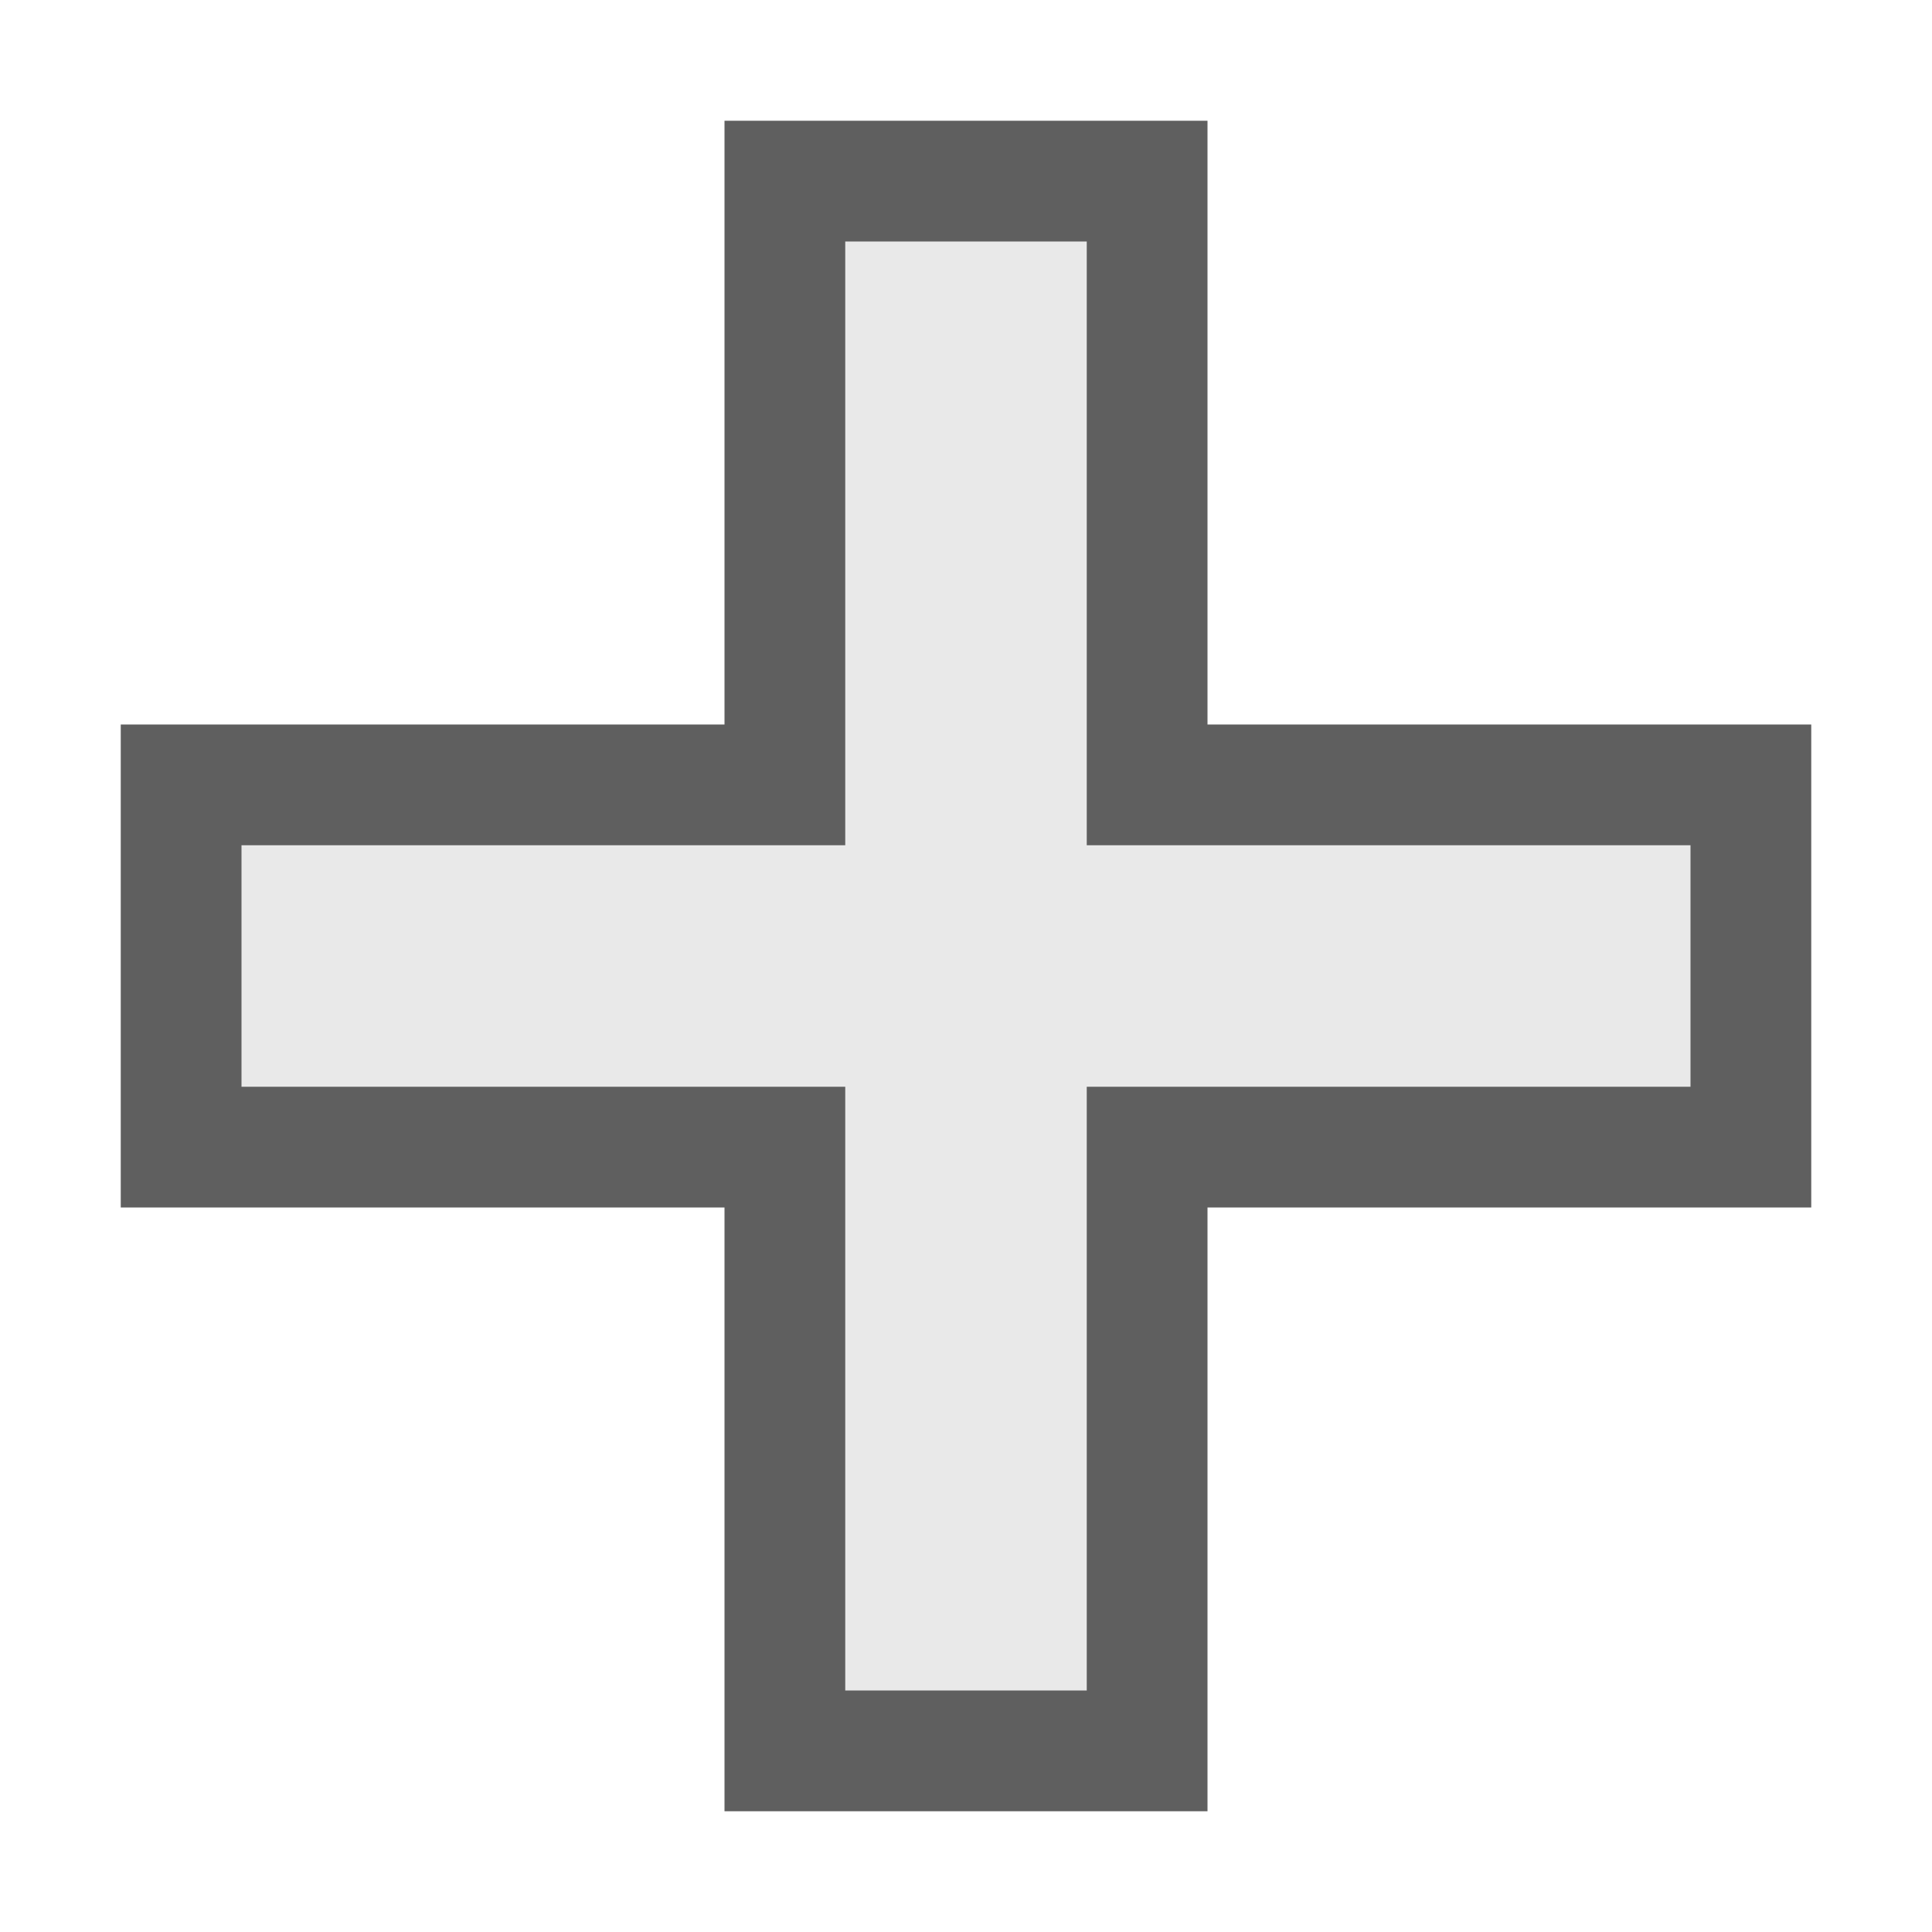
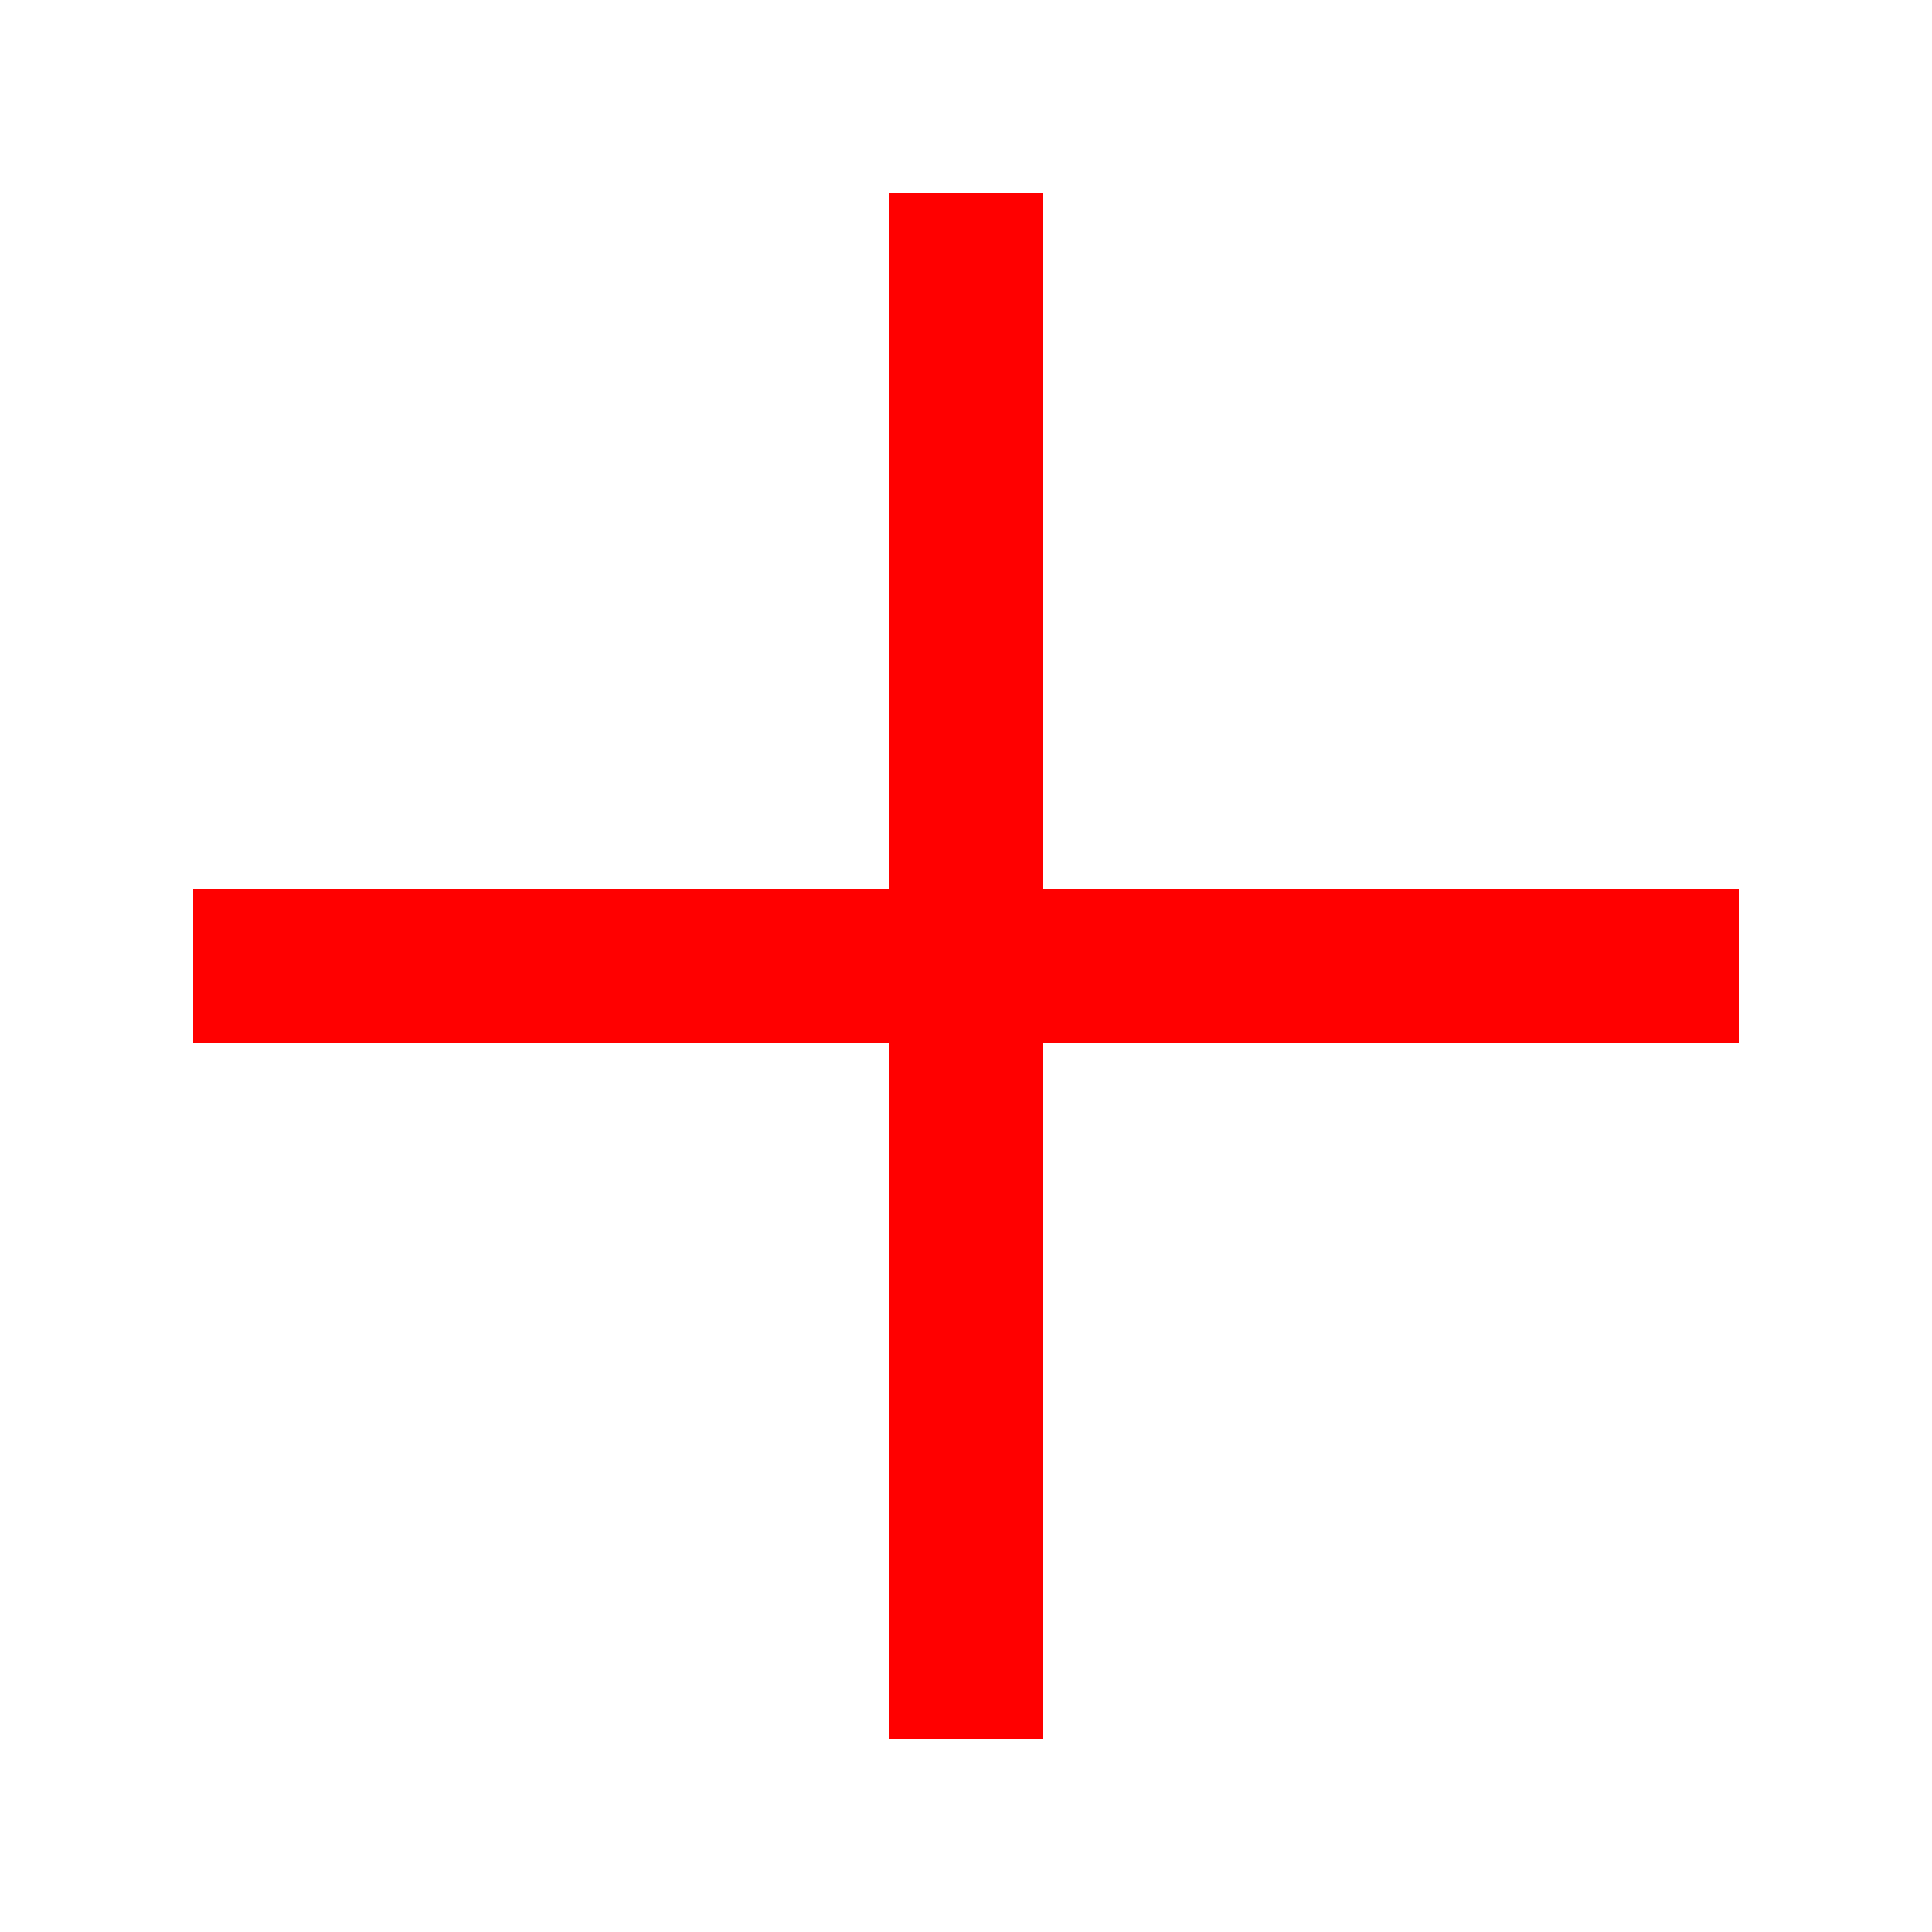
- <svg xmlns="http://www.w3.org/2000/svg" height="32" viewBox="0 0 32 32" width="32">
-   <g stroke-width="2">
-     <path d="m12 2v10h-10v2 6h10v10h8v-10h10v-8h-10v-10z" fill-opacity=".627" />
-     <path d="m4 14v4l10.0 0-0 10h4l-0-10 10-0v-4l-10.0 0.0 0-10h-4l0 10z" fill="#fefefe" fill-opacity=".863" />
-   </g>
+ <svg xmlns="http://www.w3.org/2000/svg" width="50" height="50" viewBox="0 0 100 100">
+   <line x1="50" y1="10" x2="50" y2="90" stroke="red" stroke-width="8" />
+   <line x1="10" y1="50" x2="90" y2="50" stroke="red" stroke-width="8" />
</svg>
